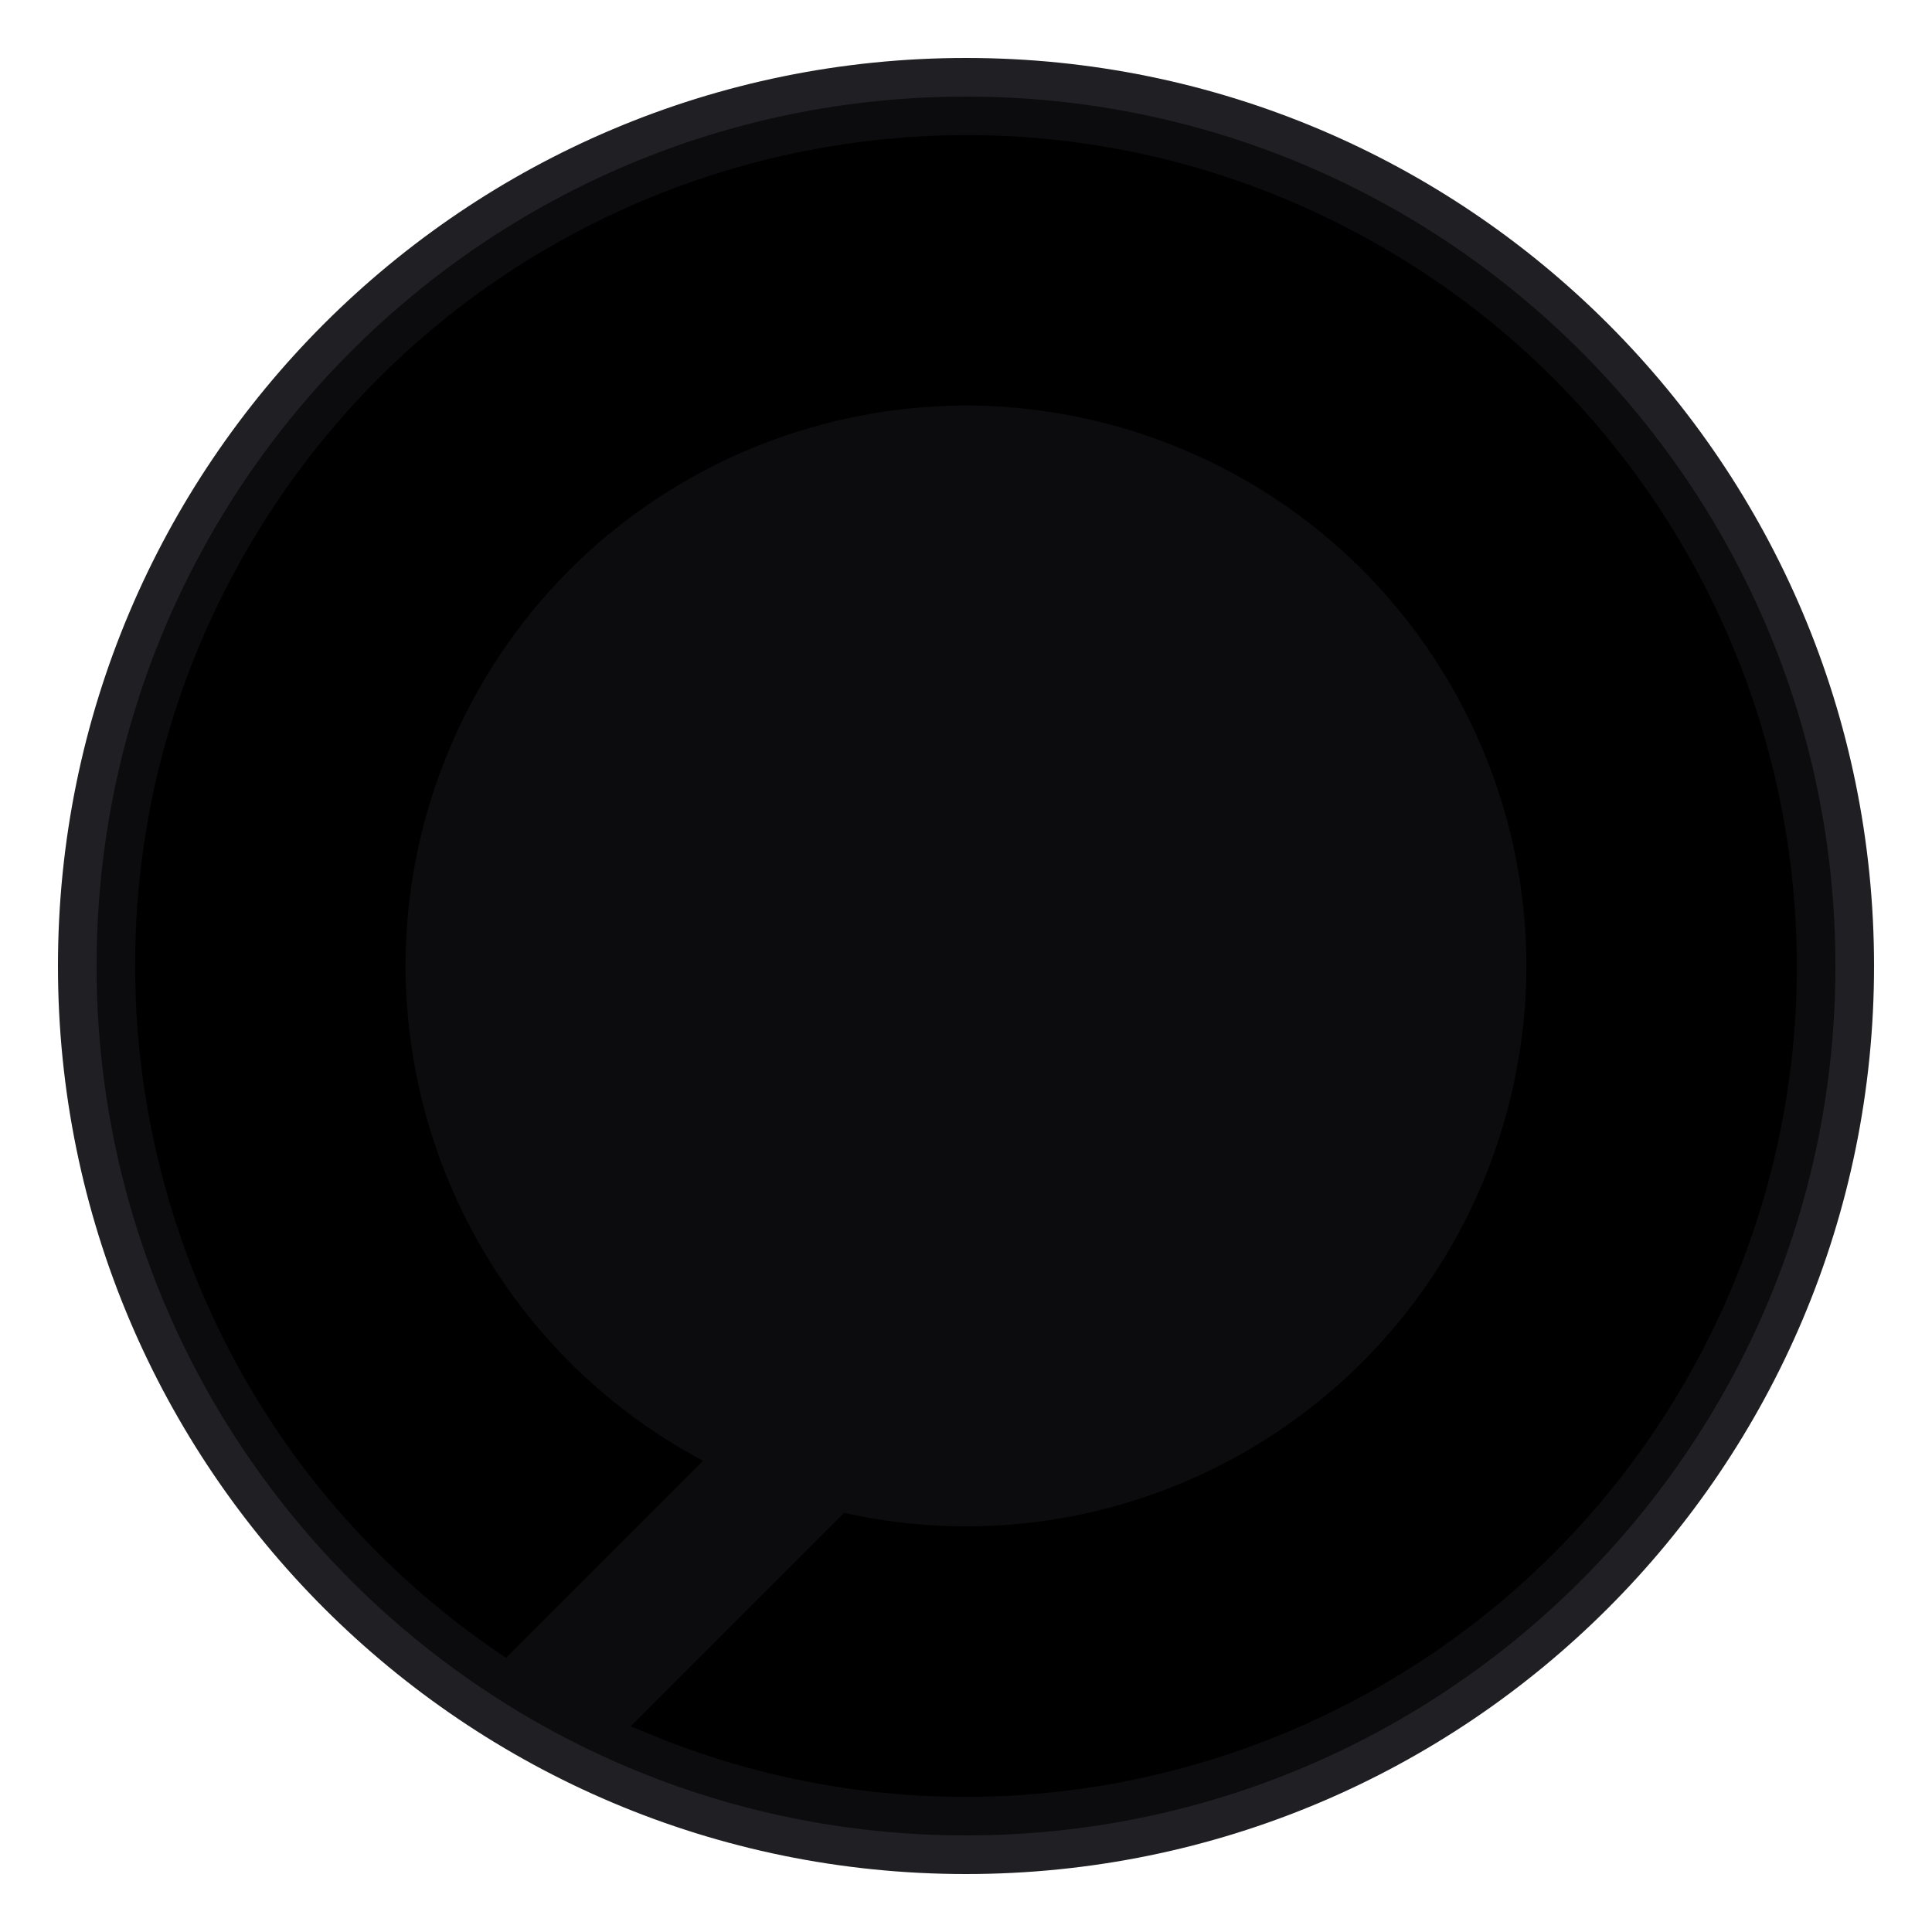
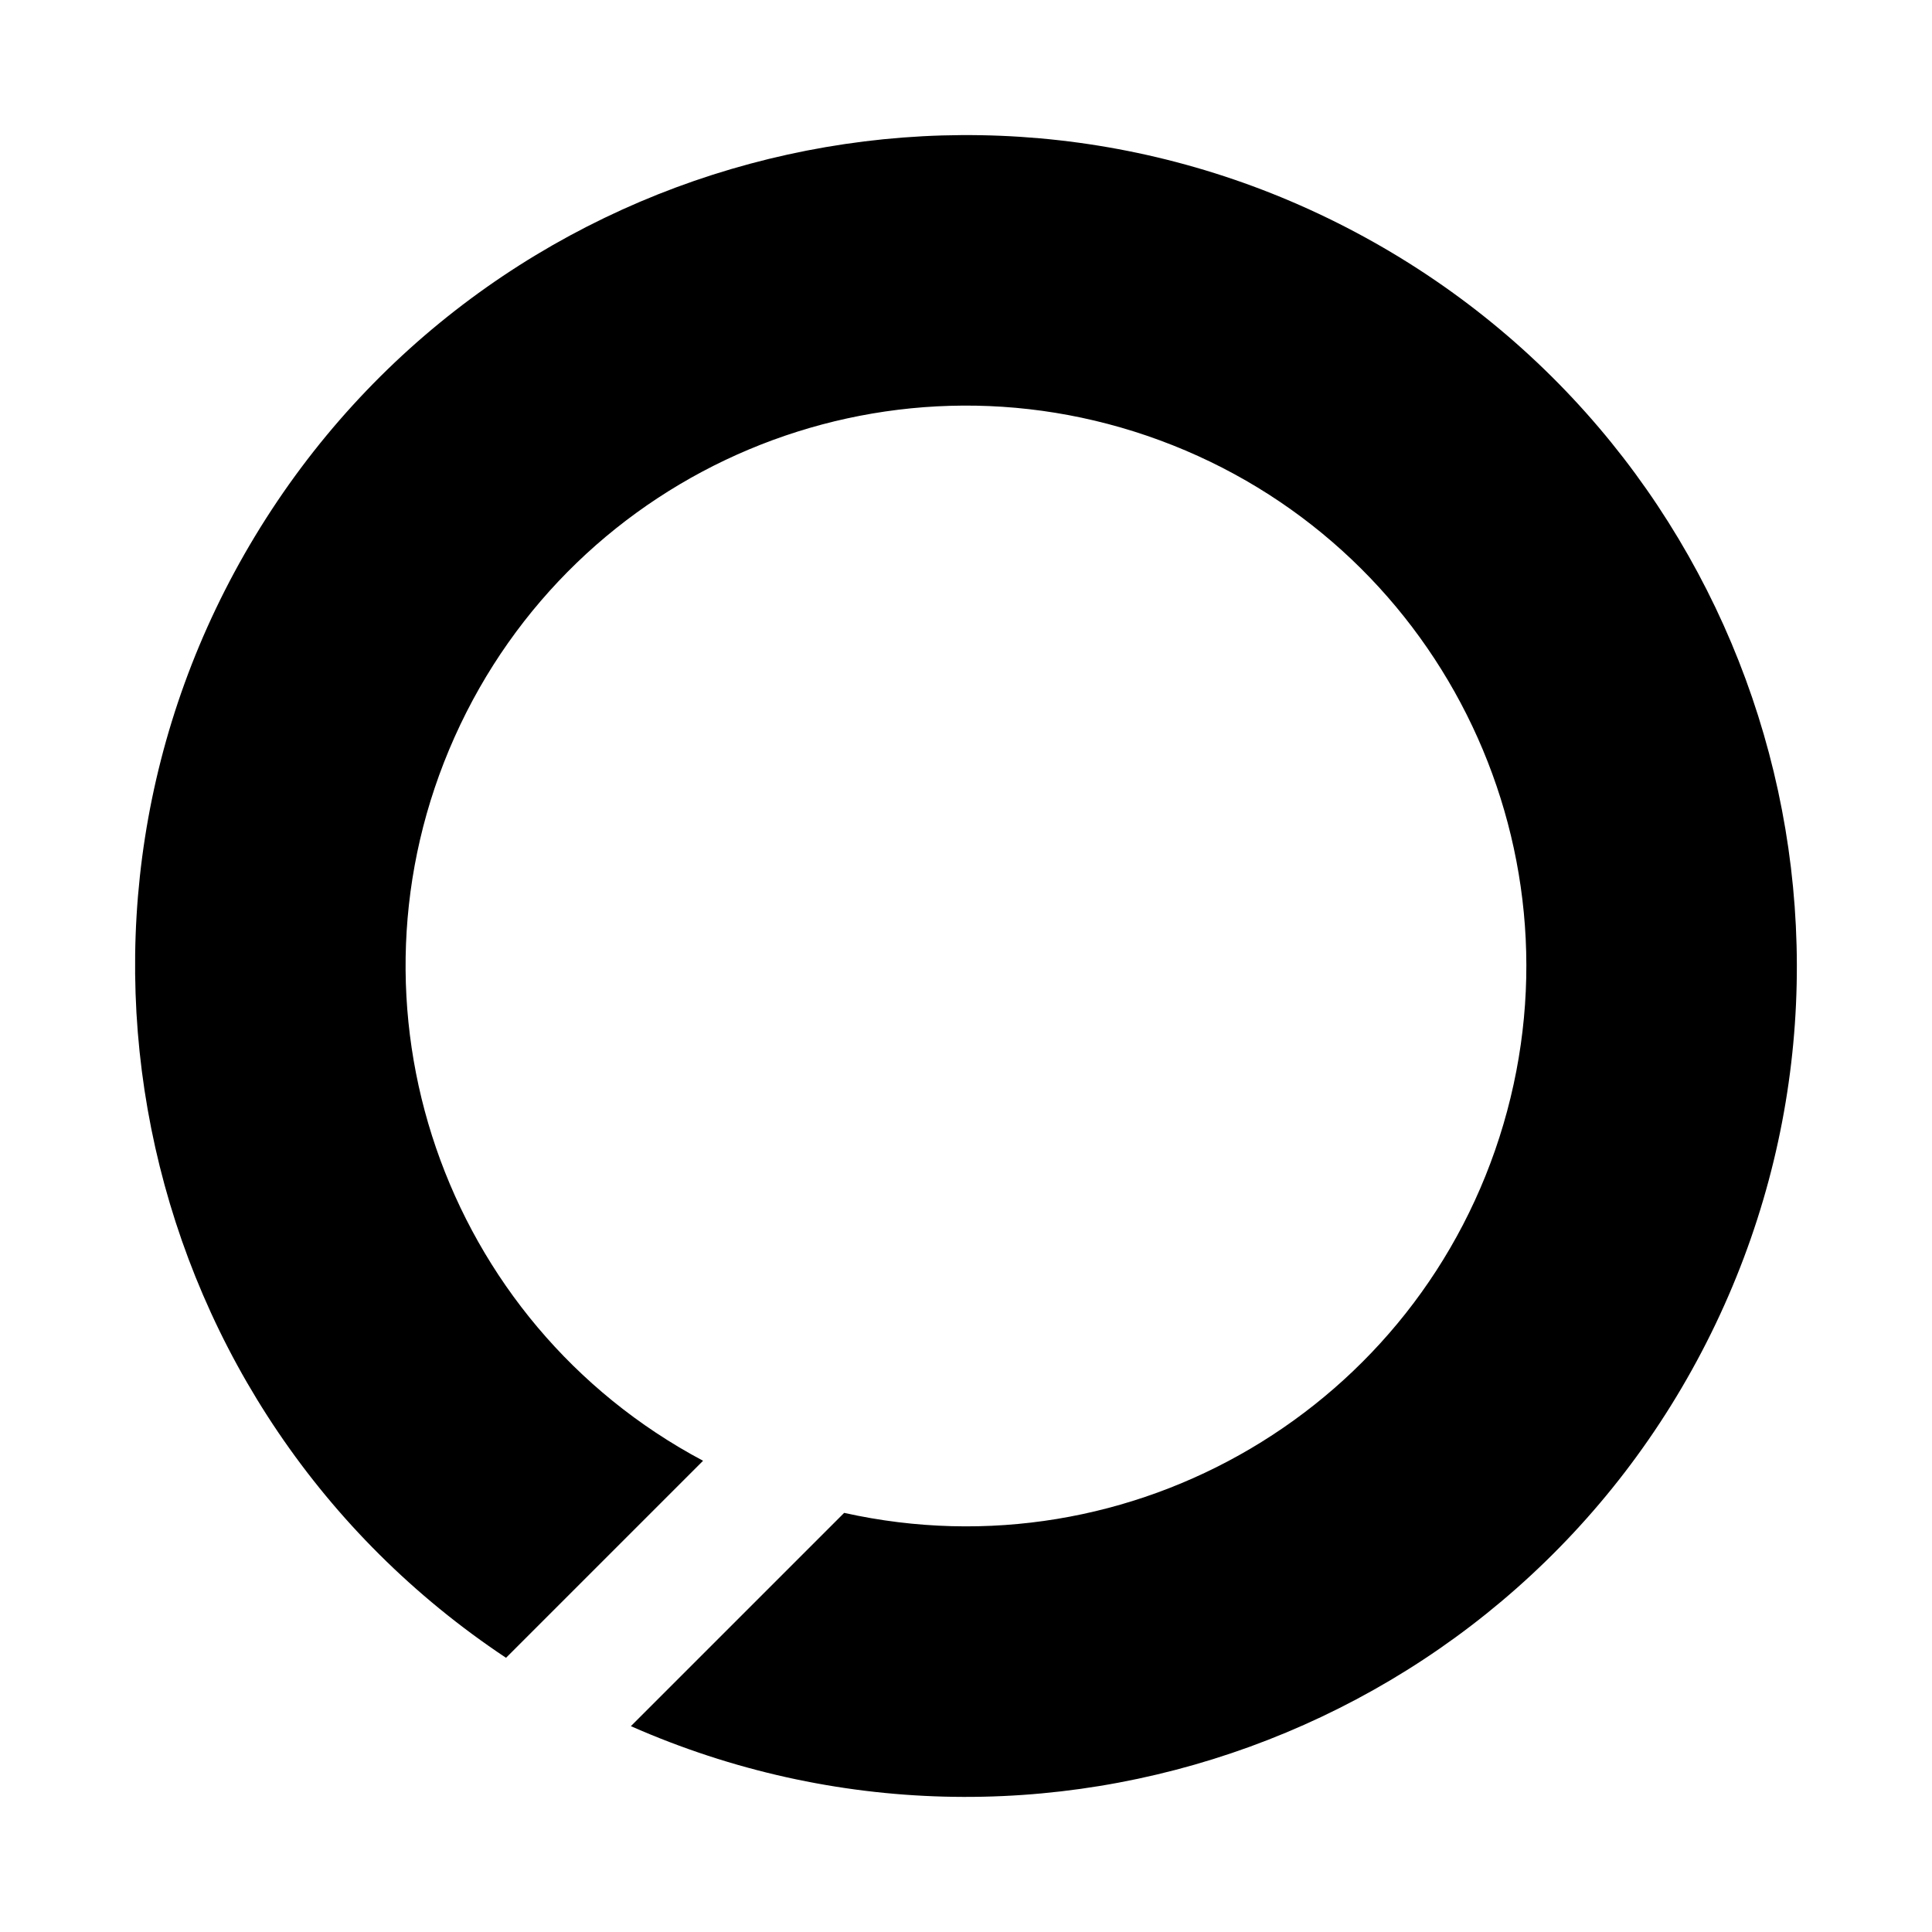
<svg xmlns="http://www.w3.org/2000/svg" viewBox="0 0 100 100" fill="none">
  <defs>
    <linearGradient id="openfolio-favicon-grad" x1="0%" y1="0%" x2="100%" y2="100%">
      <stop offset="0%" stopColor="#FFFFFF" />
      <stop offset="50%" stopColor="#D4D4D8" />
      <stop offset="100%" stopColor="#71717A" />
    </linearGradient>
  </defs>
-   <circle cx="50" cy="50" r="46" fill="#0C0C0E" />
-   <circle cx="50" cy="50" r="46" stroke="#1F1F24" stroke-width="2" />
  <path d="M 26.192 85.808 A 43 43 0 1 1 32.654 89.346 L 43.694 78.306 A 29 29 0 1 0 36.391 75.609 Z" fill="url(#openfolio-favicon-grad)" />
</svg>
